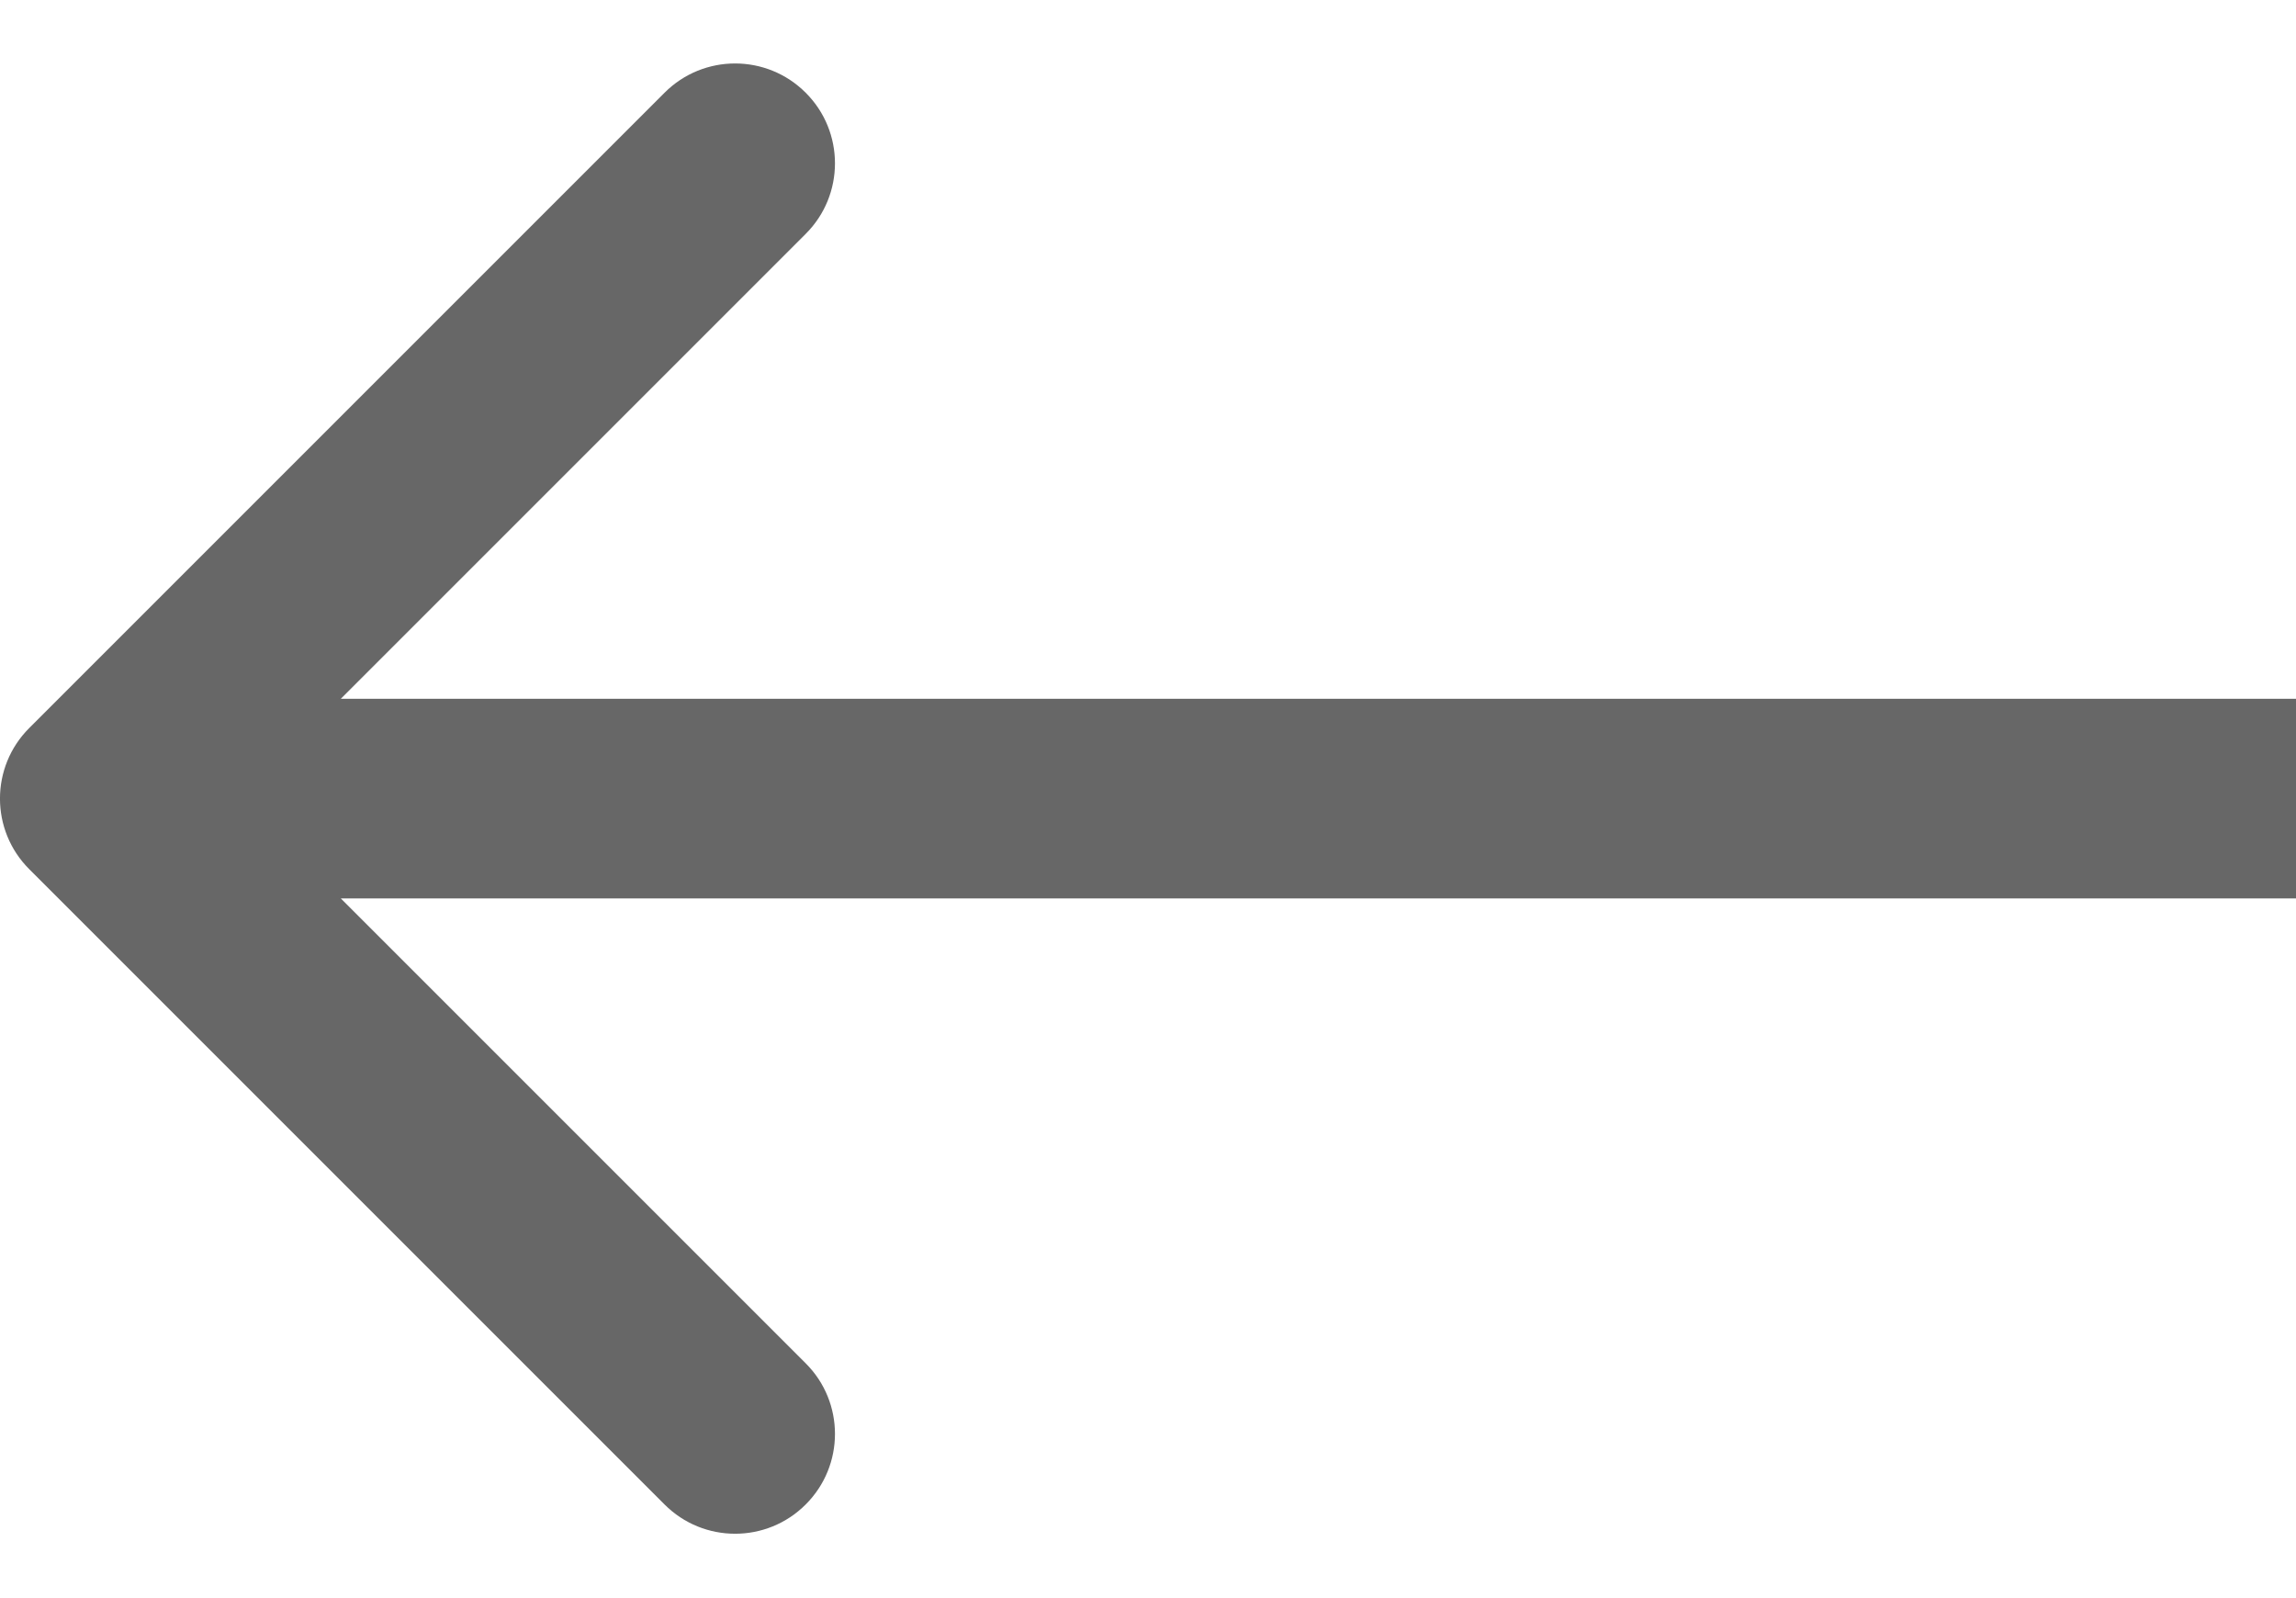
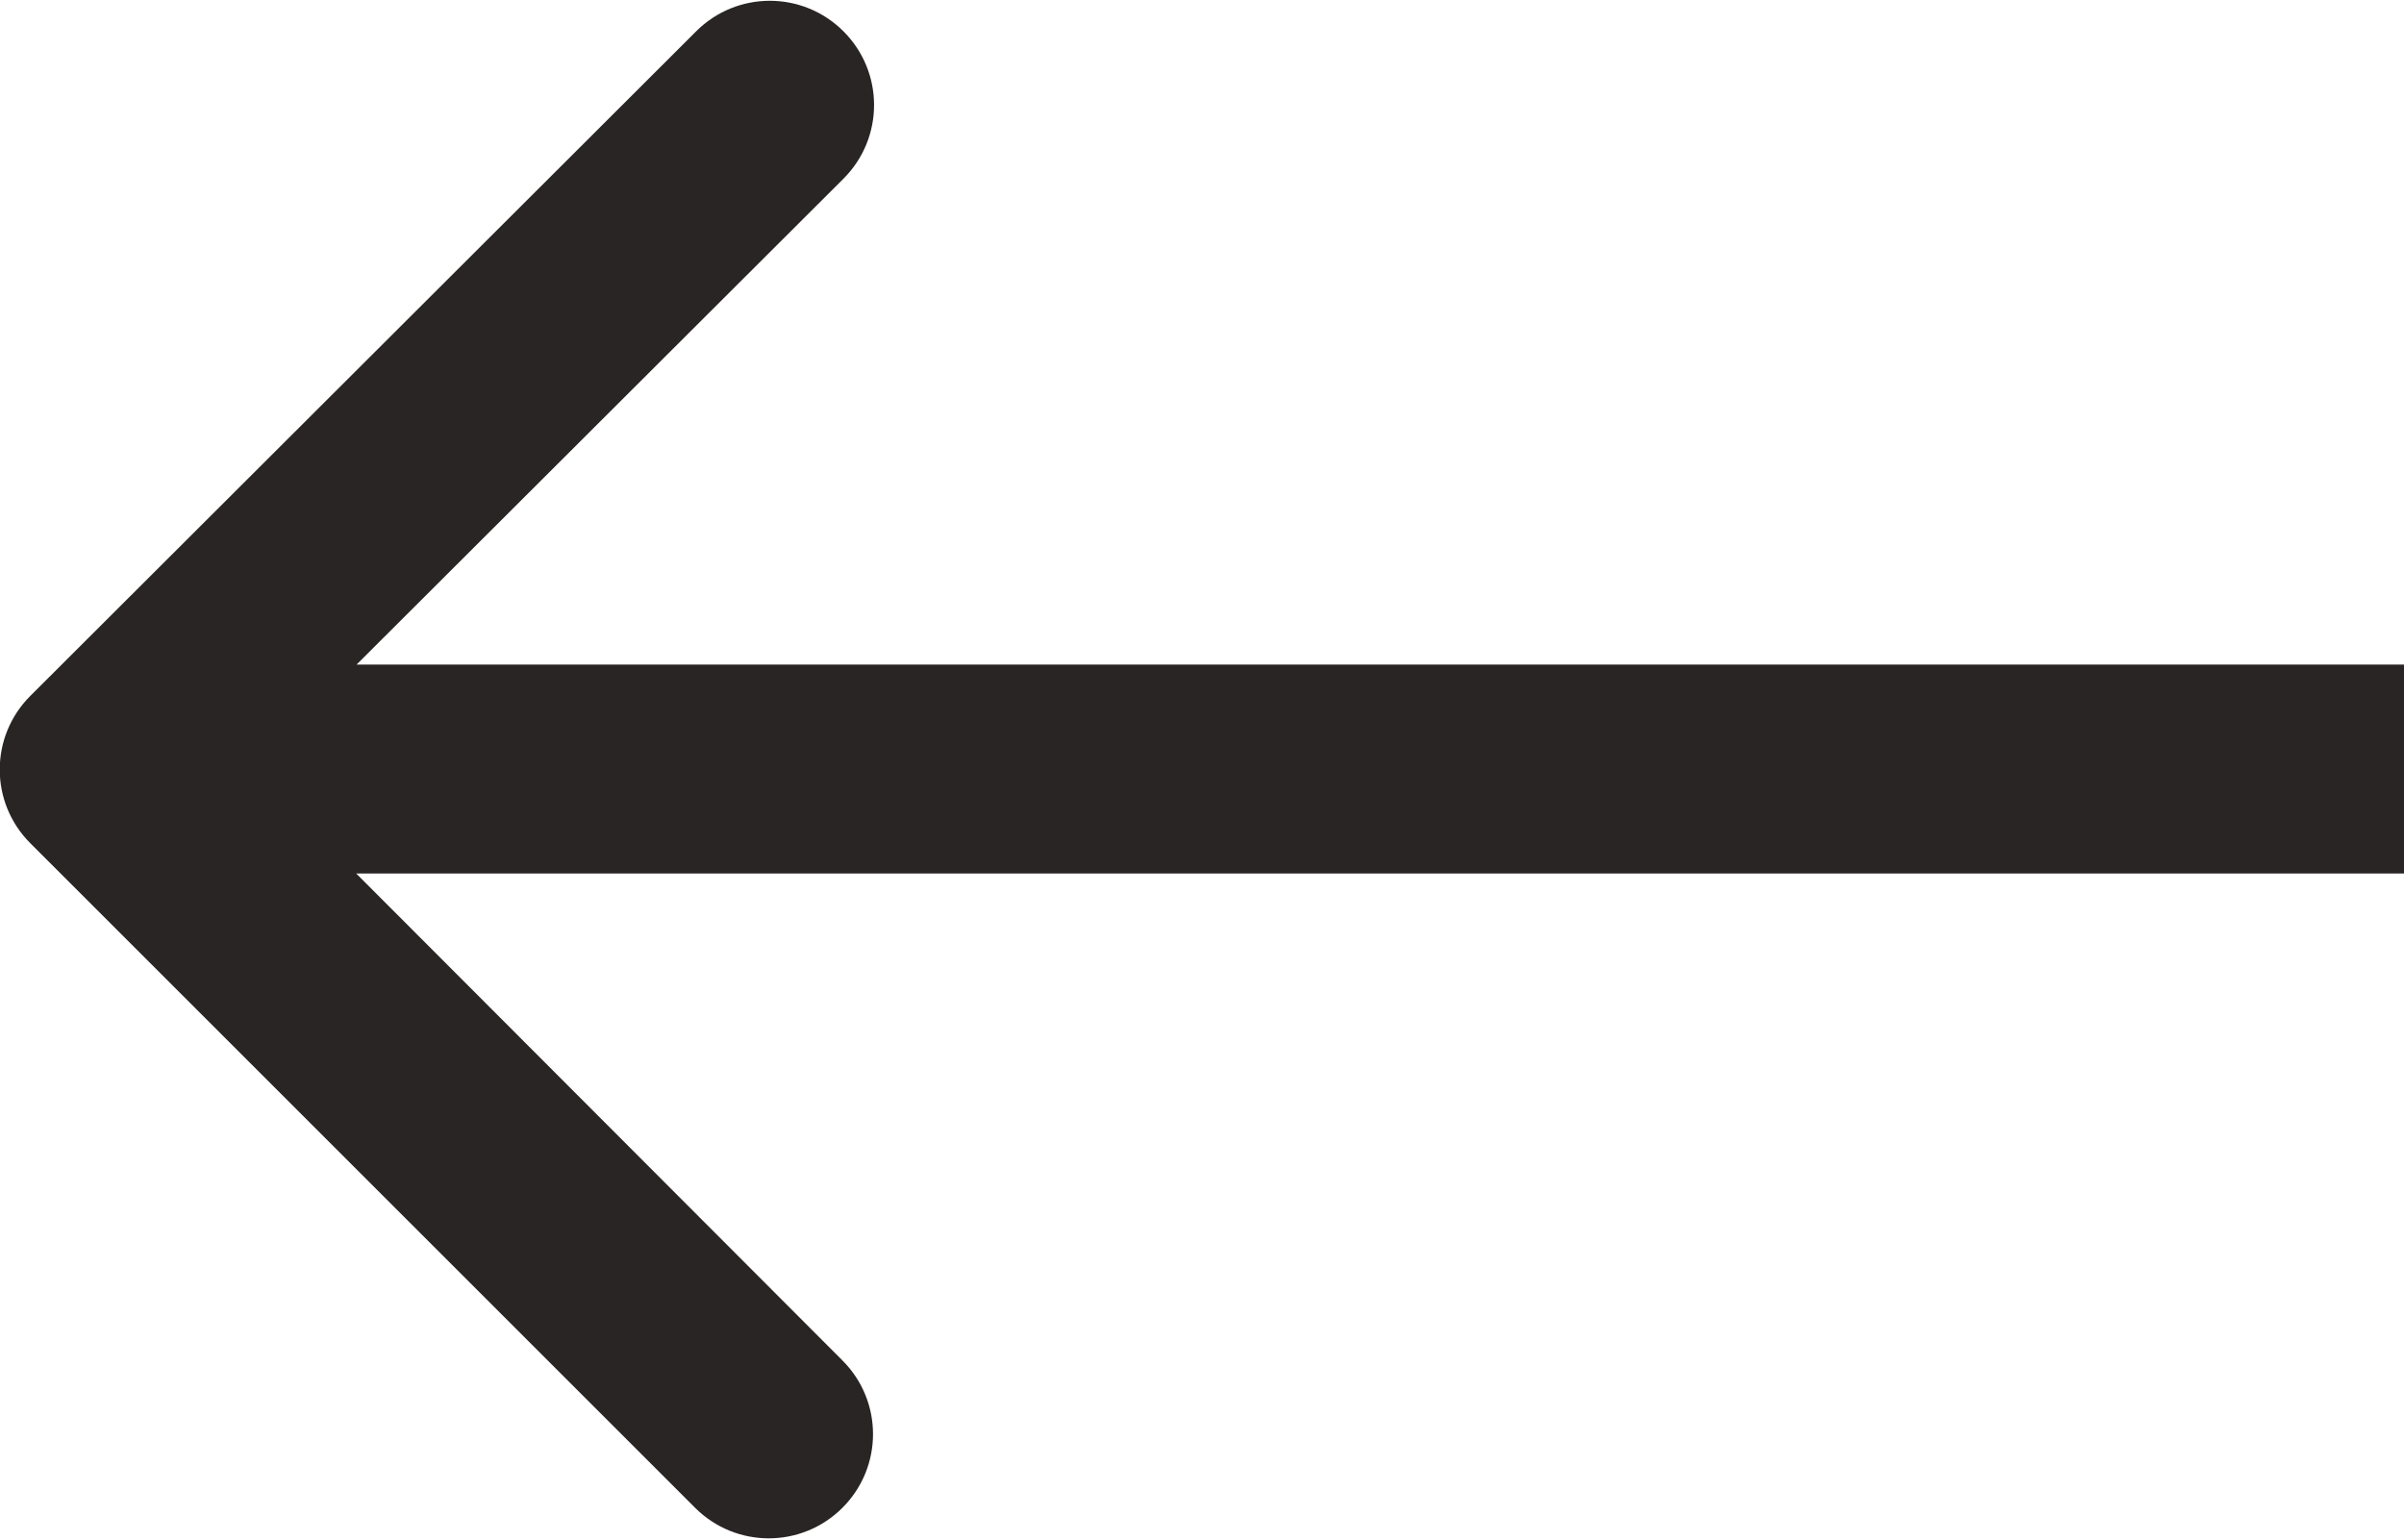
- <svg xmlns="http://www.w3.org/2000/svg" width="23" height="16" viewBox="0 0 23 16" fill="none">
-   <path d="M0.293 7.293C-0.098 7.683 -0.098 8.317 0.293 8.707L6.657 15.071C7.047 15.462 7.681 15.462 8.071 15.071C8.462 14.681 8.462 14.047 8.071 13.657L2.414 8L8.071 2.343C8.462 1.953 8.462 1.319 8.071 0.929C7.681 0.538 7.047 0.538 6.657 0.929L0.293 7.293ZM23 7L1 7V9L23 9V7Z" fill="#676767" />
+ <svg xmlns="http://www.w3.org/2000/svg" id="Layer_1" viewBox="0 0 23 14.73">
+   <defs>
+     <style>.cls-1{fill:#292524;stroke-width:0px;}</style>
+   </defs>
+   <path class="cls-1" d="M.29,6.66c-.39.39-.39,1.02,0,1.41l6.36,6.36c.39.39,1.02.39,1.41,0,.39-.39.39-1.02,0-1.41L2.41,7.36,8.07,1.71c.39-.39.39-1.02,0-1.41-.39-.39-1.02-.39-1.41,0L.29,6.66ZM23,6.36H1v2h22v-2Z" />
</svg>
